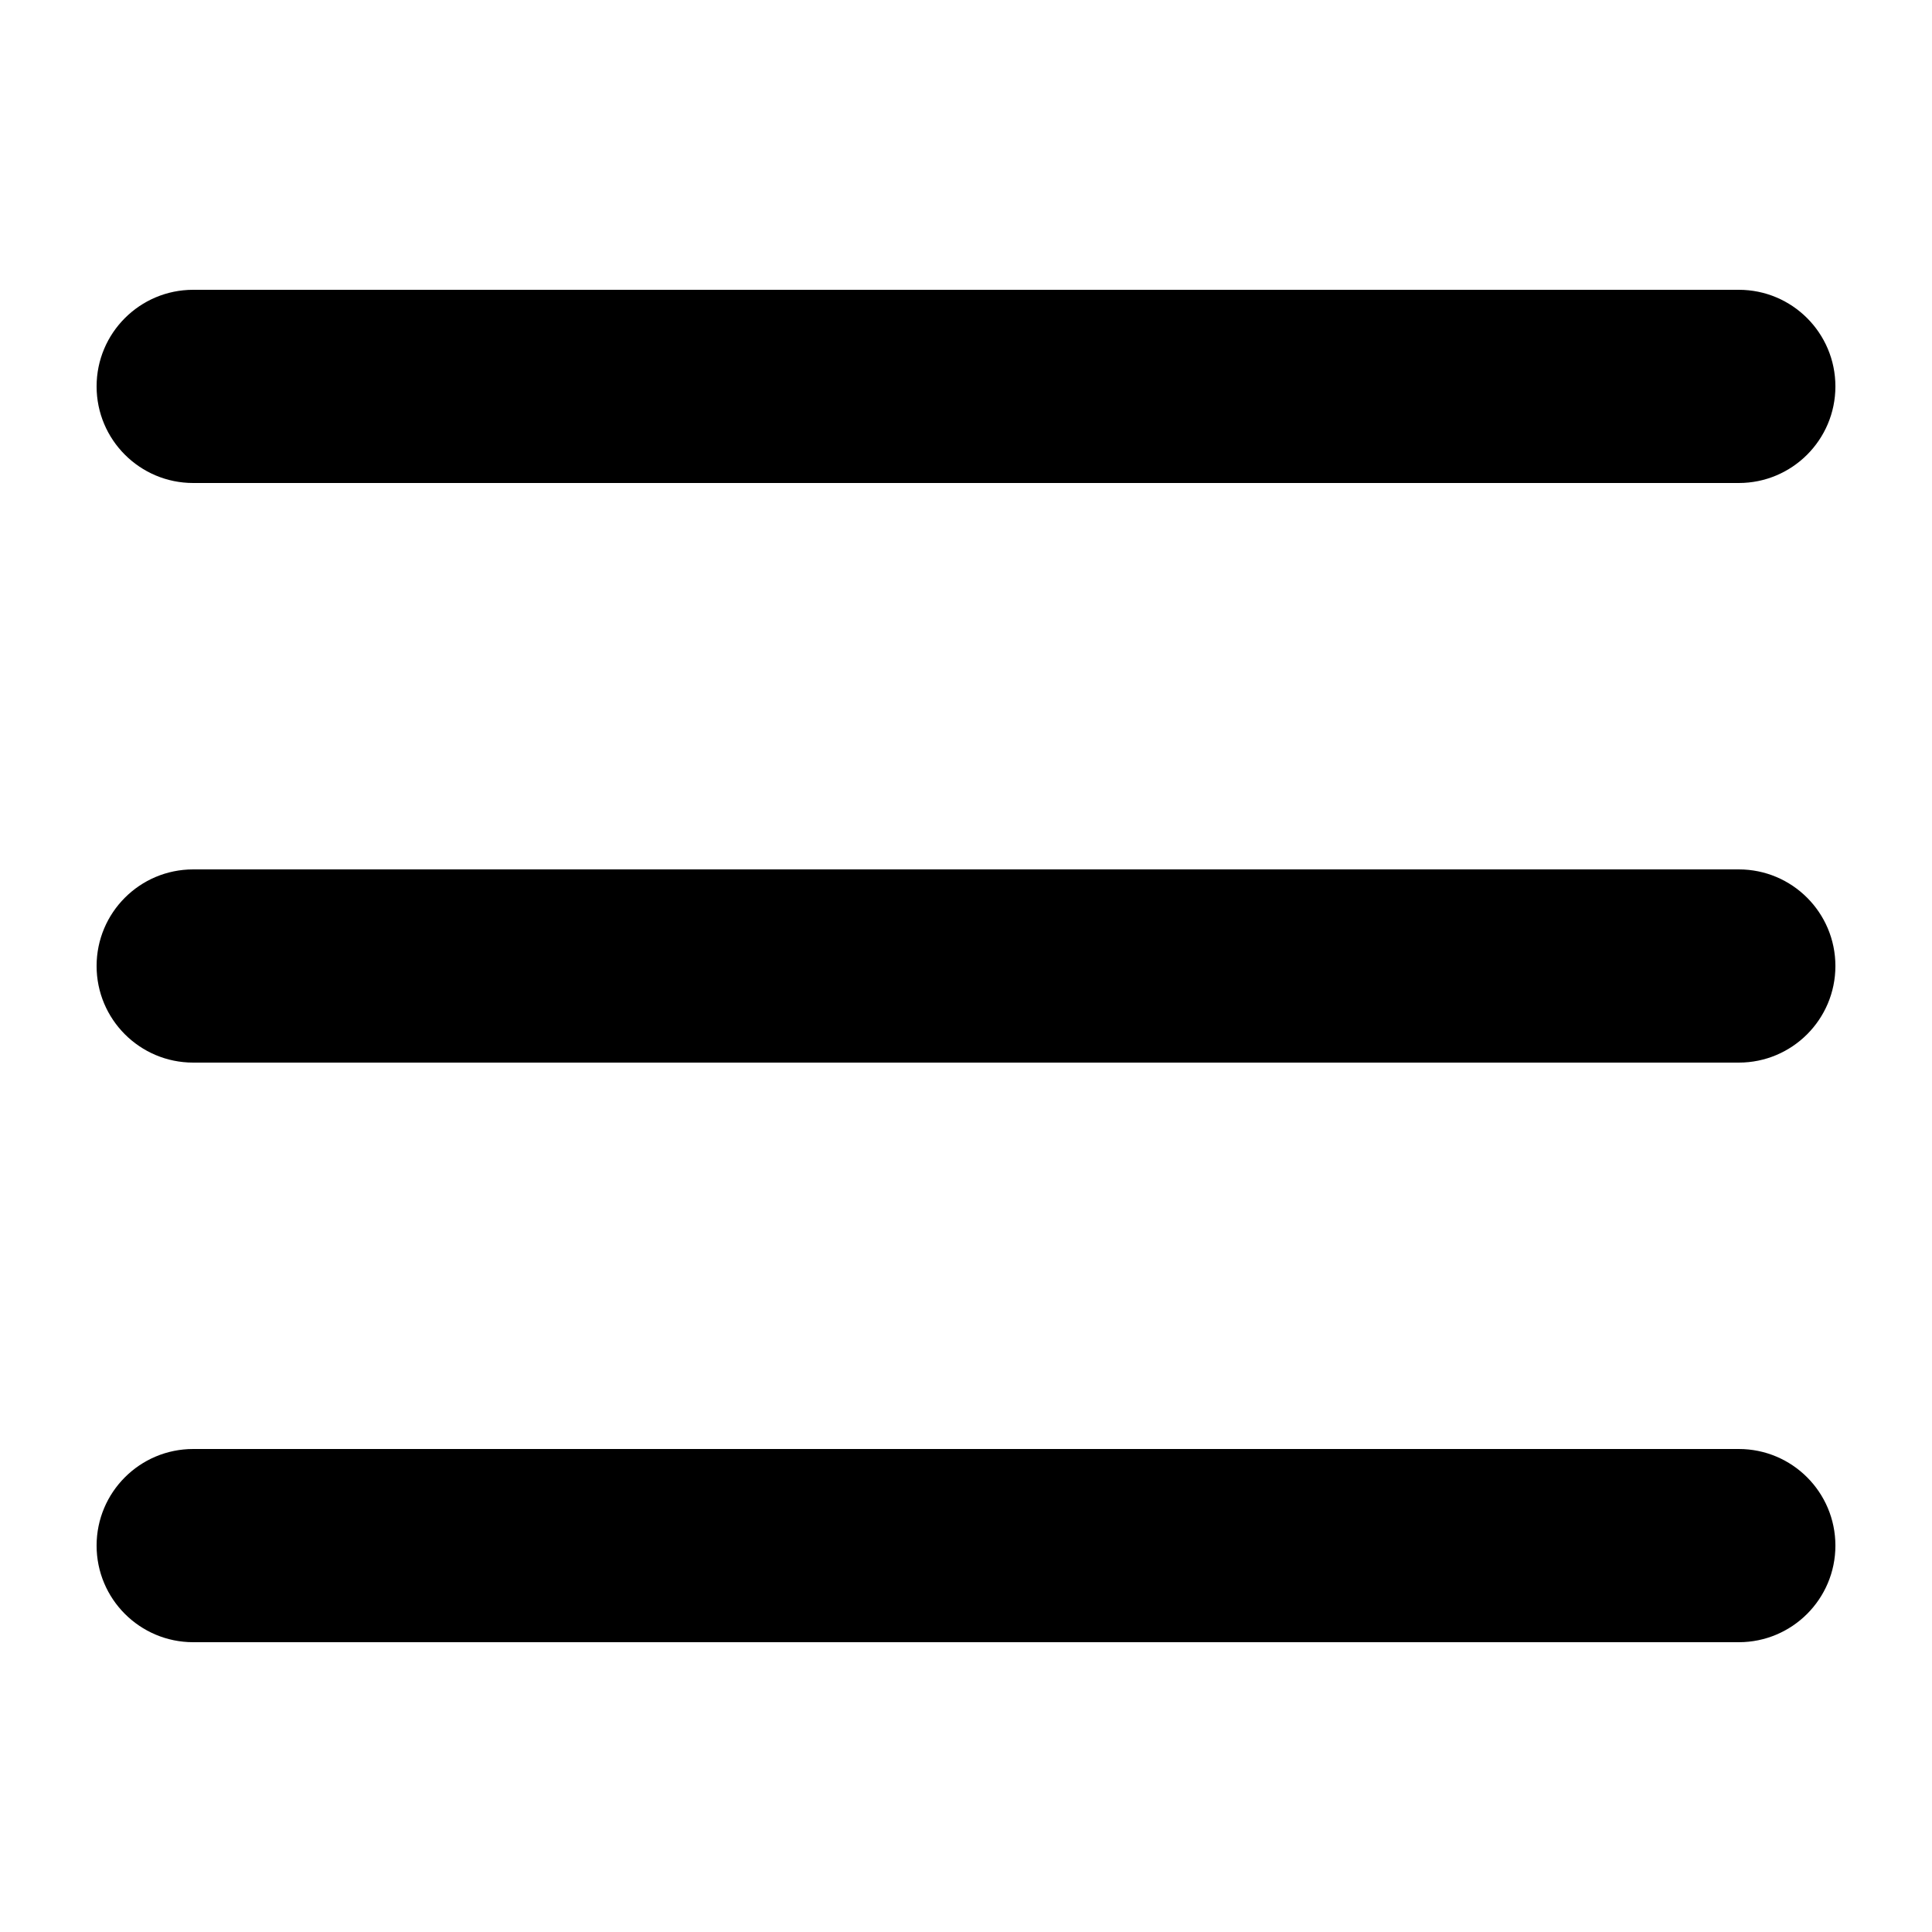
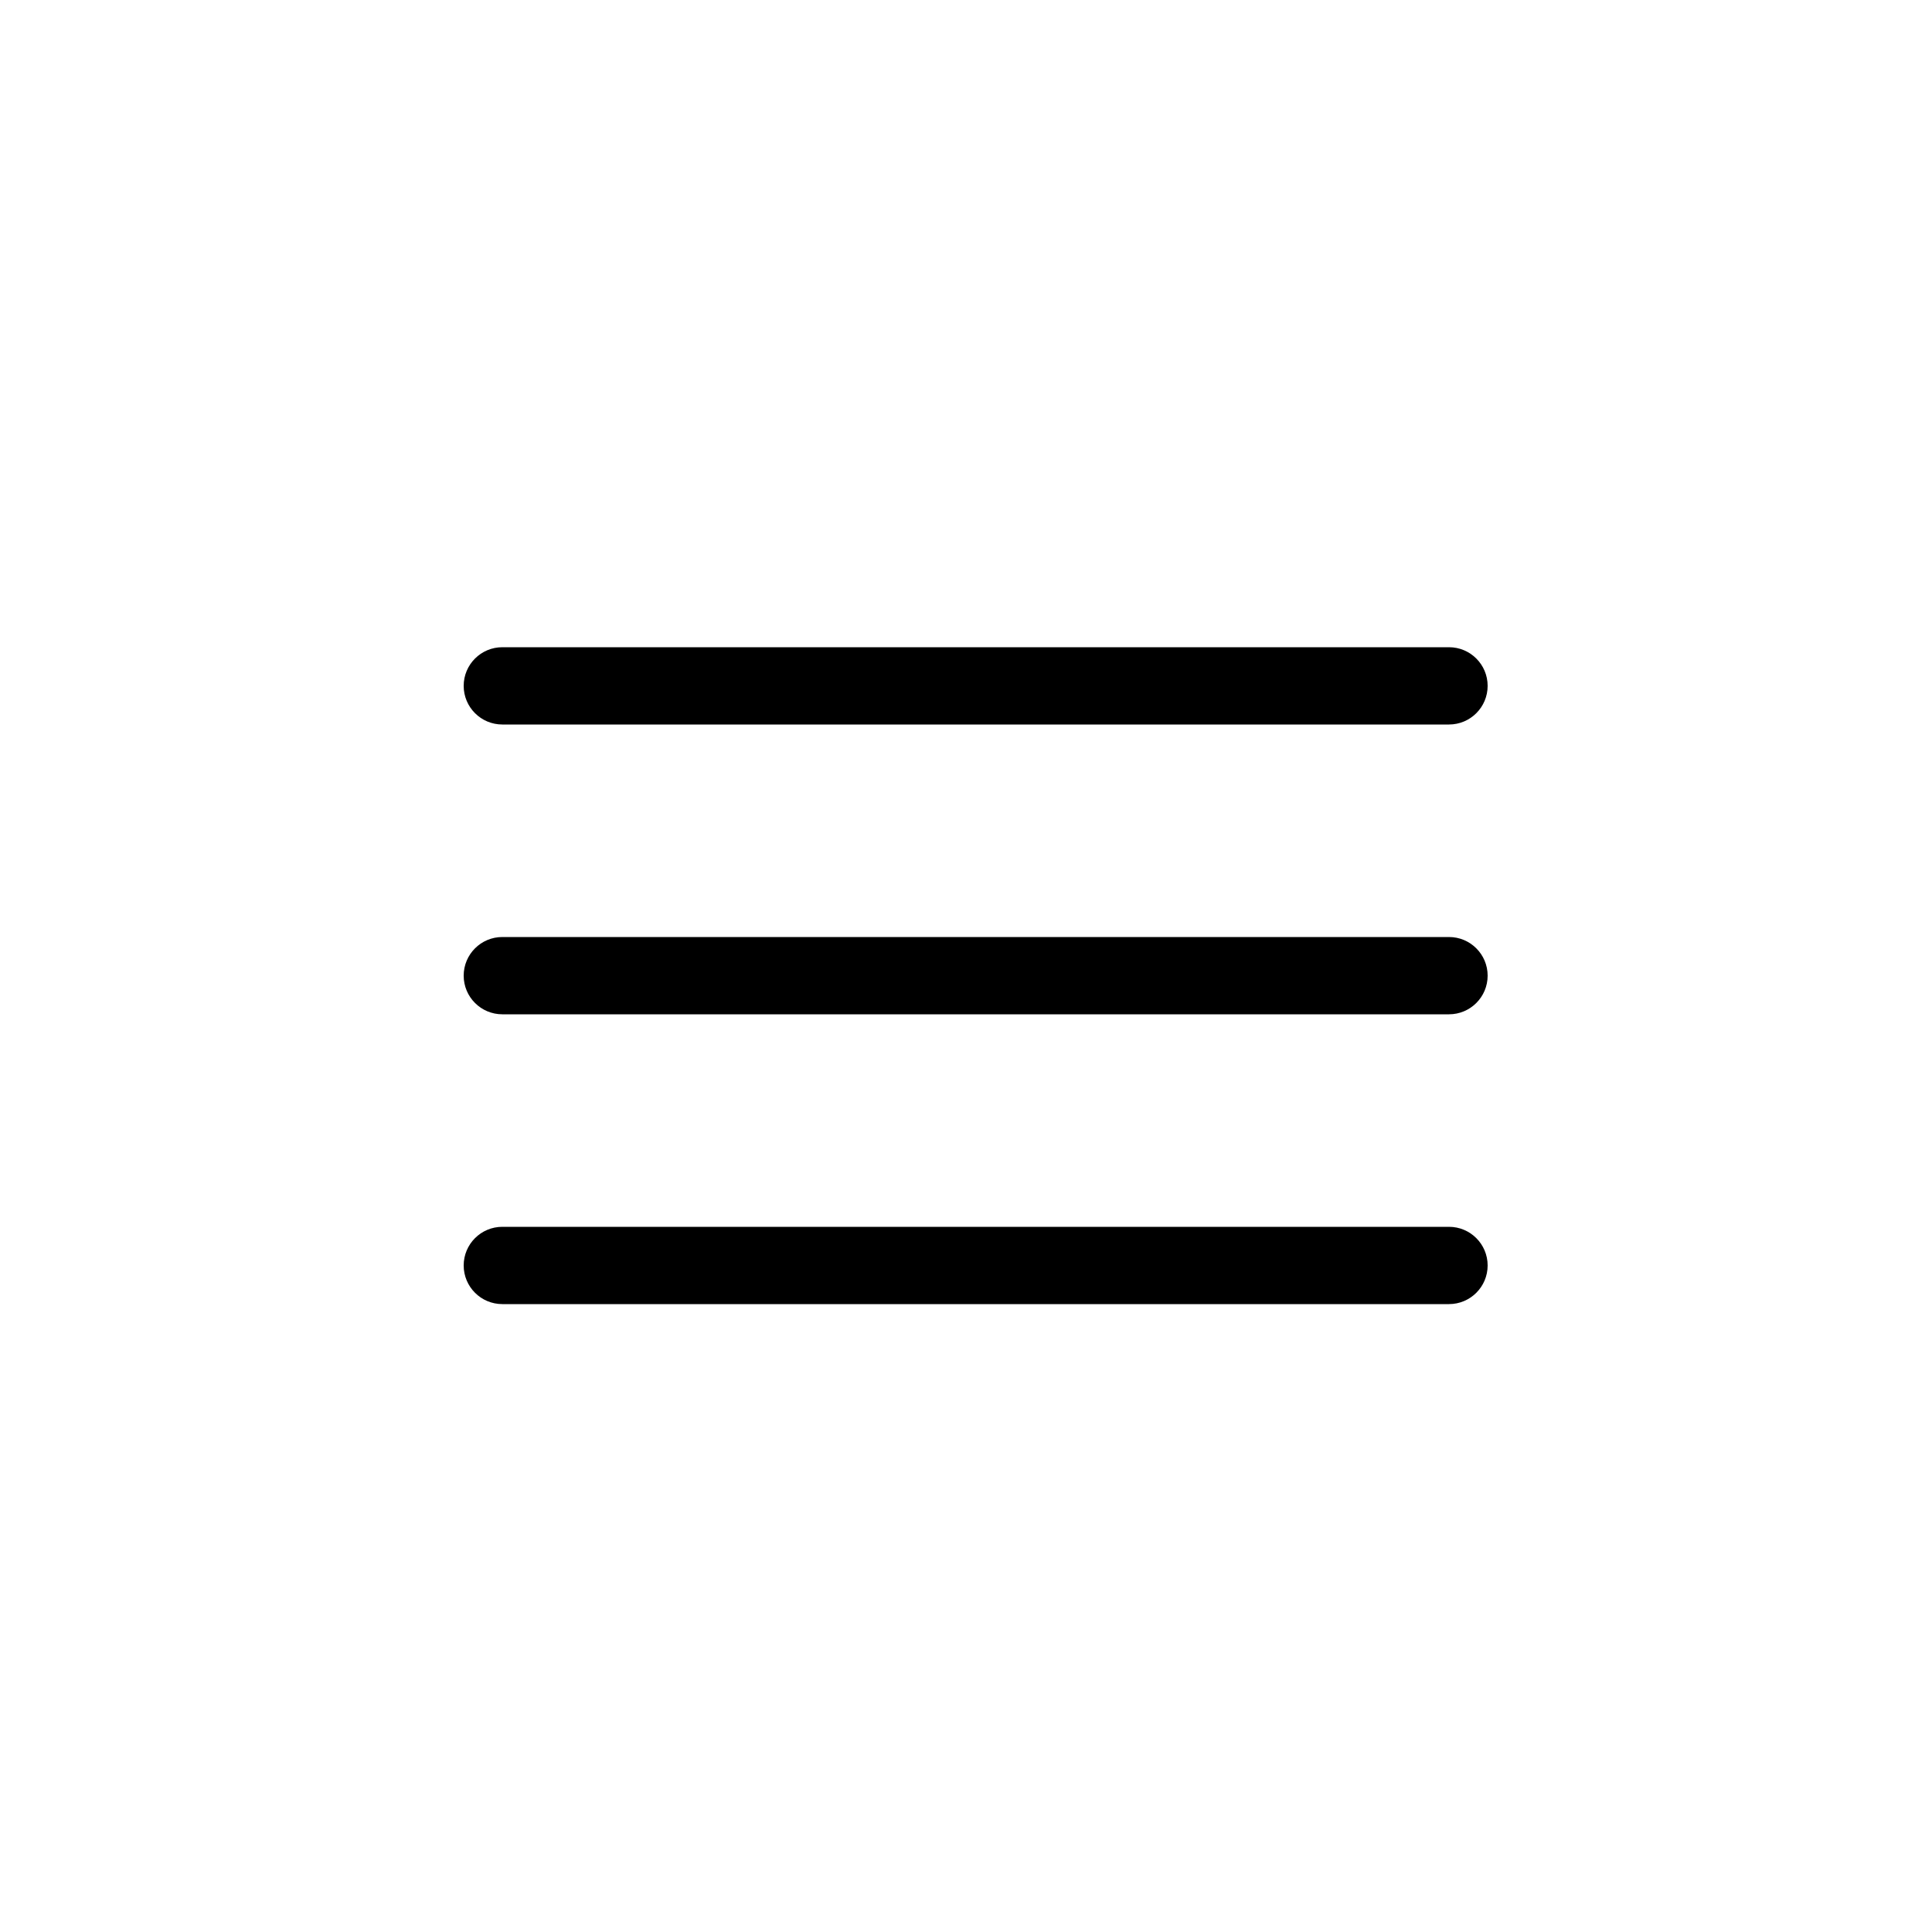
- <svg xmlns="http://www.w3.org/2000/svg" width="64px" height="64px" viewBox="0 0 20 20">
+ <svg xmlns="http://www.w3.org/2000/svg" fill="currentColor" version="1.1" id="Layer_1" width="64px" height="64px" viewBox="0 0 100 100" enable-background="new 0 0 100 100" xml:space="preserve">
  <g id="SVGRepo_bgCarrier" stroke-width="0" />
  <g id="SVGRepo_tracerCarrier" stroke-linecap="round" stroke-linejoin="round" />
  <g id="SVGRepo_iconCarrier">
-     <path fill="currentColor" fill-rule="evenodd" d="M19 4a1 1 0 01-1 1H2a1 1 0 010-2h16a1 1 0 011 1zm0 6a1 1 0 01-1 1H2a1 1 0 110-2h16a1 1 0 011 1zm-1 7a1 1 0 100-2H2a1 1 0 100 2h16z" />
+     <g>
+       <path d="M26,37.5h49c1.104,0,2-0.896,2-2s-0.896-2-2-2H26c-1.104,0-2,0.896-2,2S24.896,37.5,26,37.5z" />
+       <path d="M26,52.5h49c1.104,0,2-0.896,2-2s-0.896-2-2-2H26c-1.104,0-2,0.896-2,2S24.896,52.5,26,52.5z" />
+       <path d="M26,67.5h49c1.104,0,2-0.896,2-2s-0.896-2-2-2H26c-1.104,0-2,0.896-2,2S24.896,67.5,26,67.5z" />
+     </g>
  </g>
</svg>
